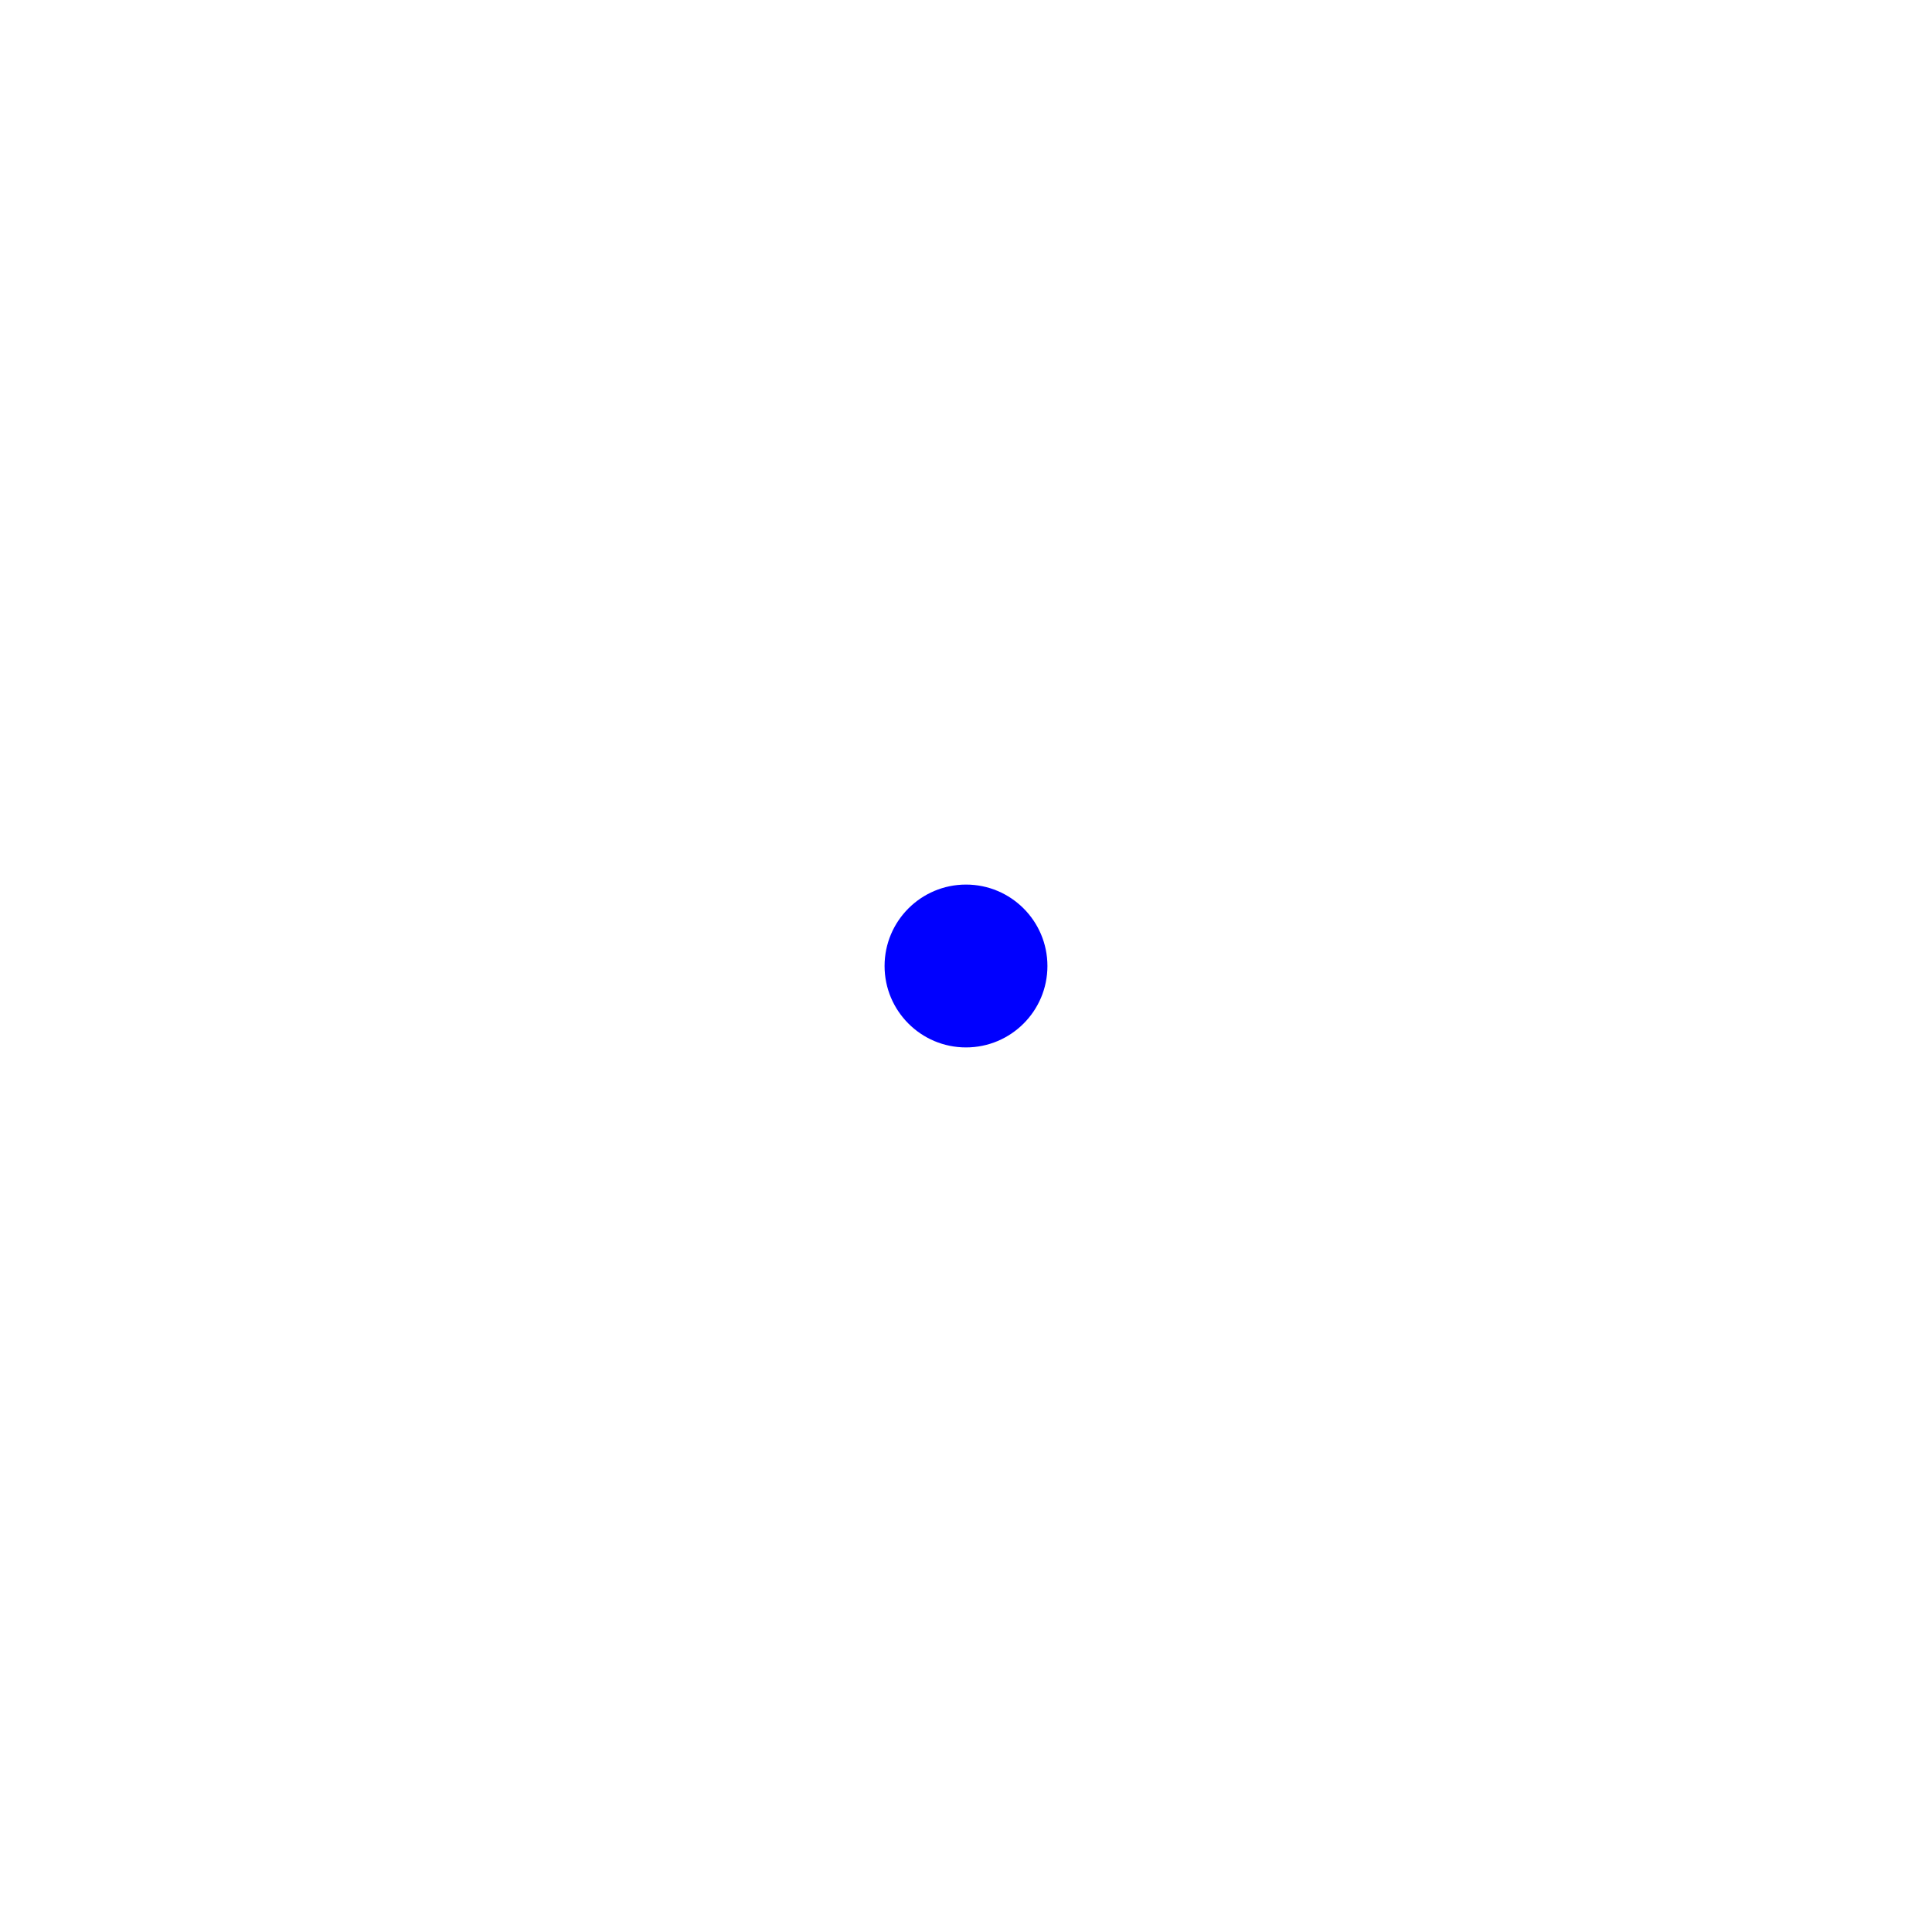
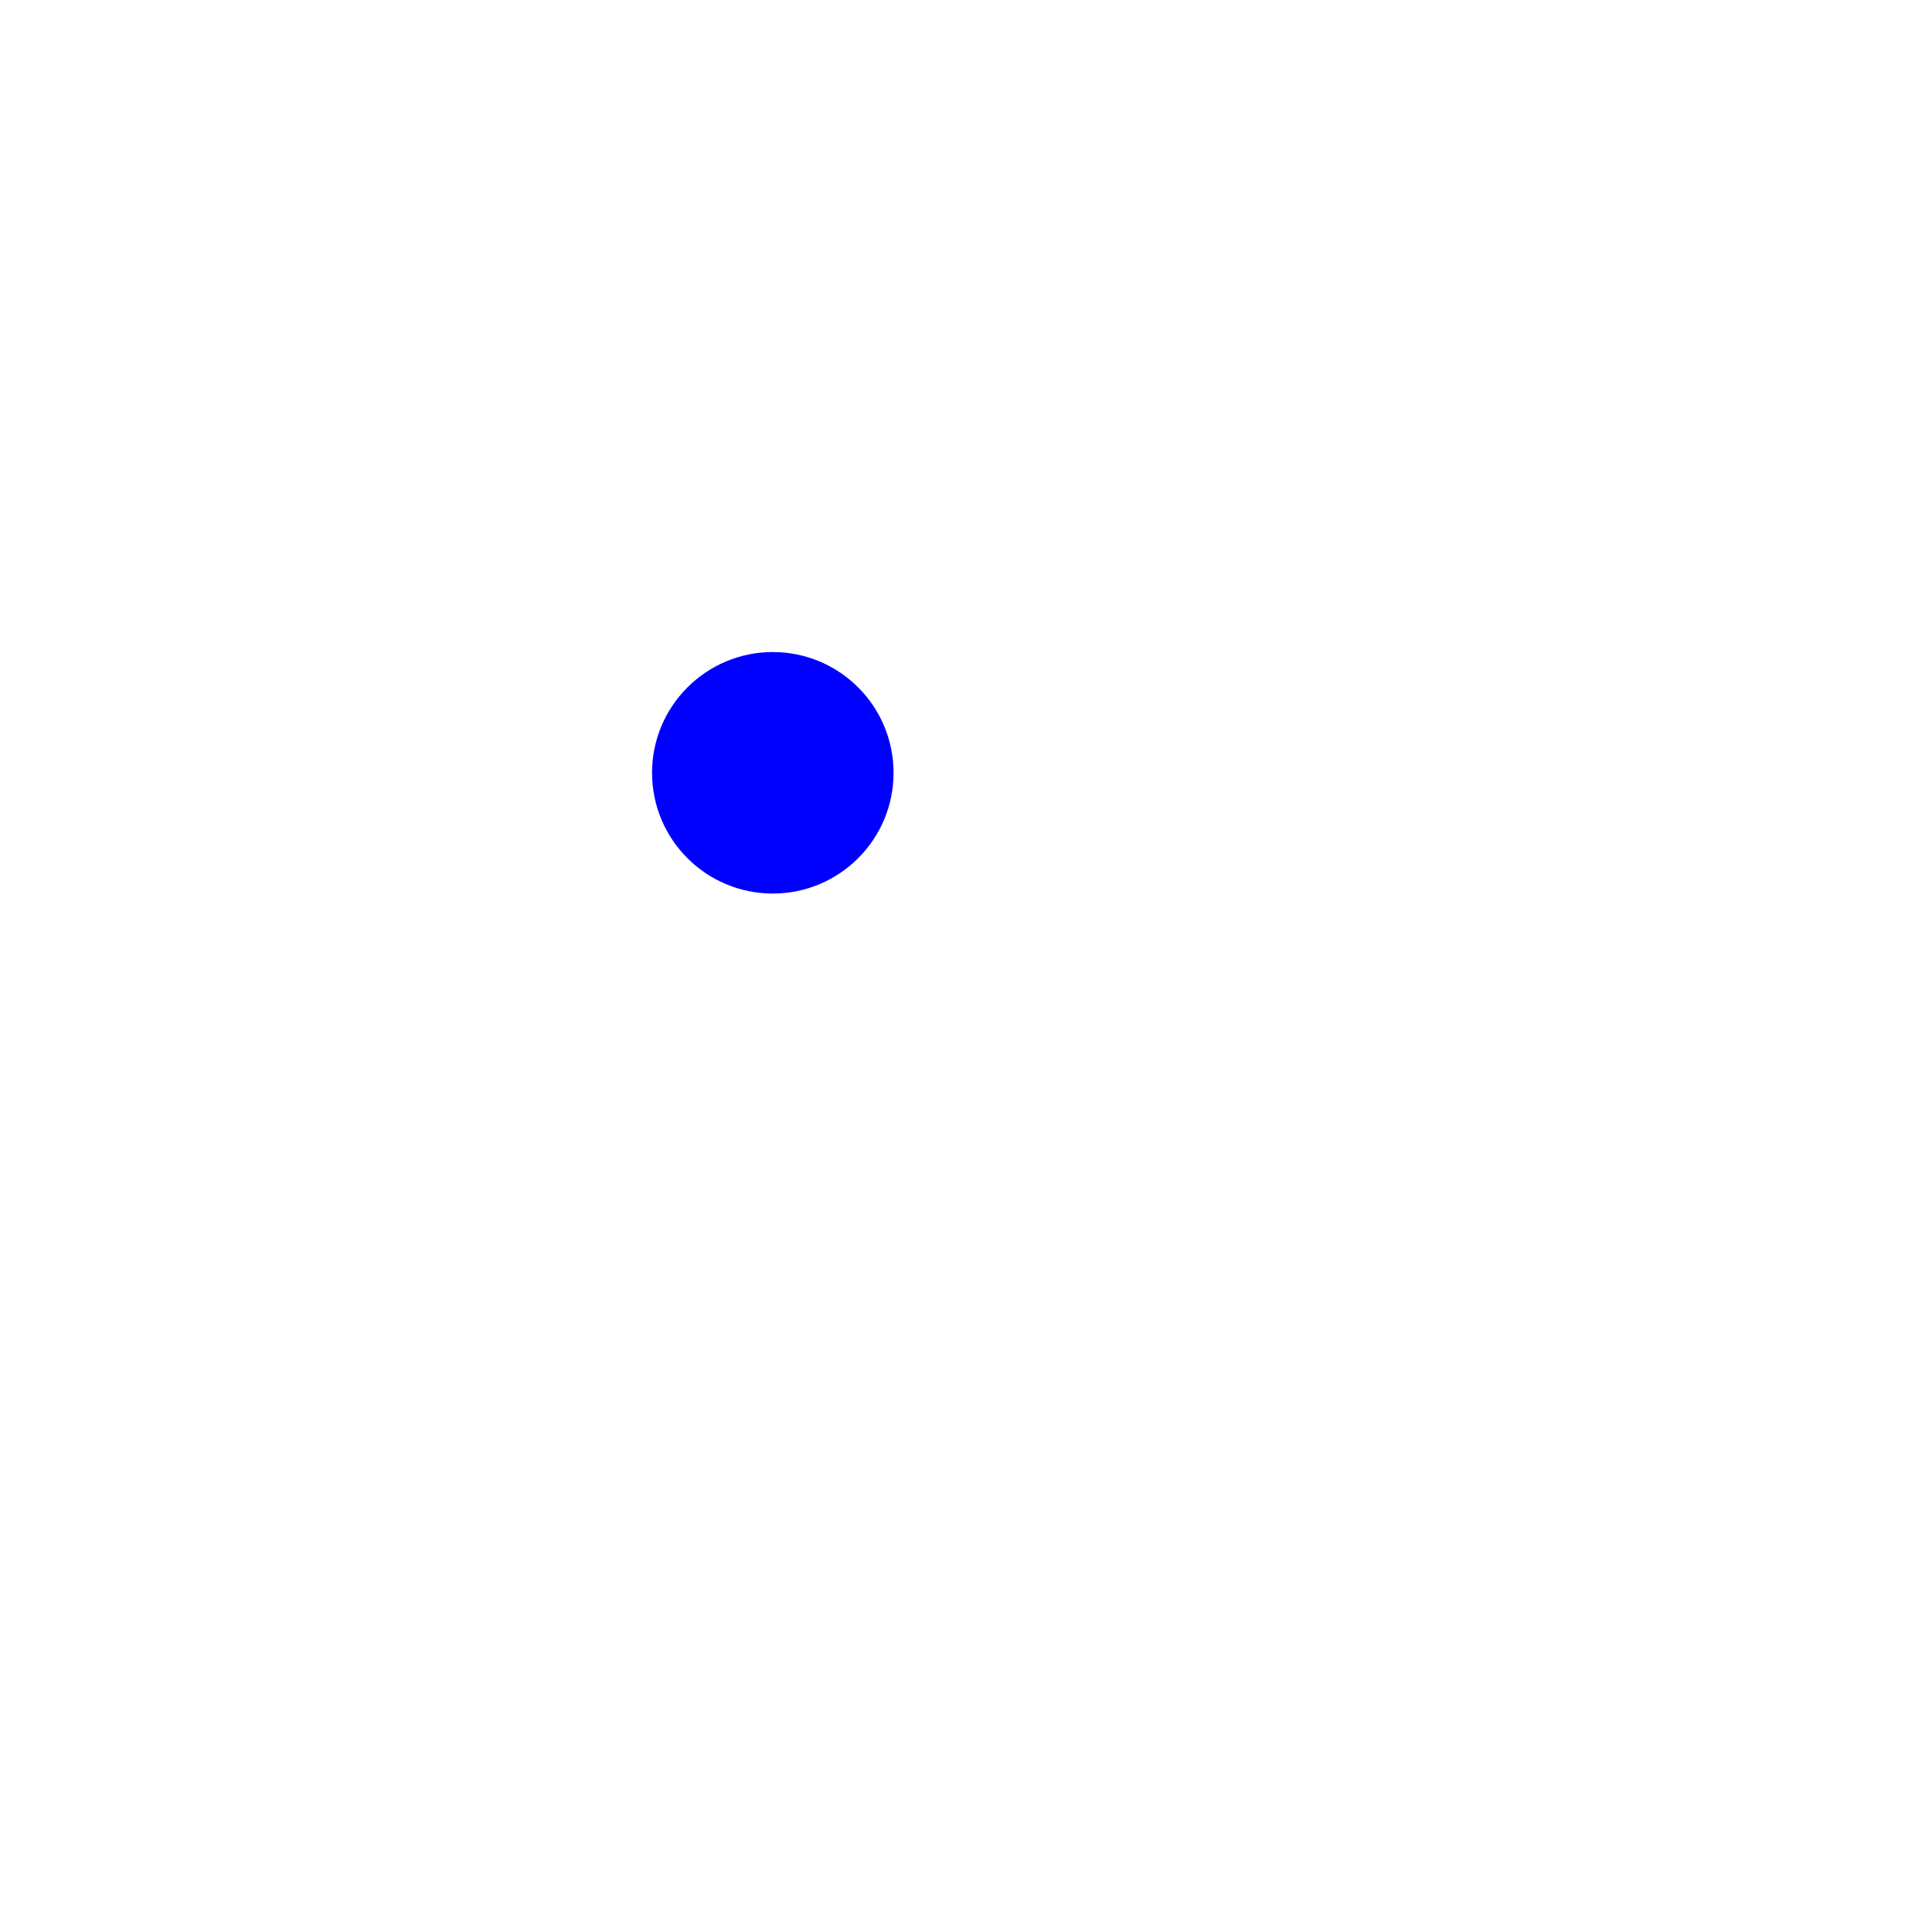
<svg xmlns="http://www.w3.org/2000/svg" width="200mm" height="200mm" viewBox="0 0 200 200" version="1.1" id="svg1">
  <defs id="defs1" />
  <g id="layer1">
-     <circle style="fill:#0000ff;stroke-width:0.1;stroke-dasharray:none" id="path1" cx="100" cy="100" r="8.429" />
+     <circle style="fill:#0000ff;stroke-width:0.148;stroke-dasharray:none" id="path1" cx="80" cy="80" r="12.5" />
  </g>
</svg>
